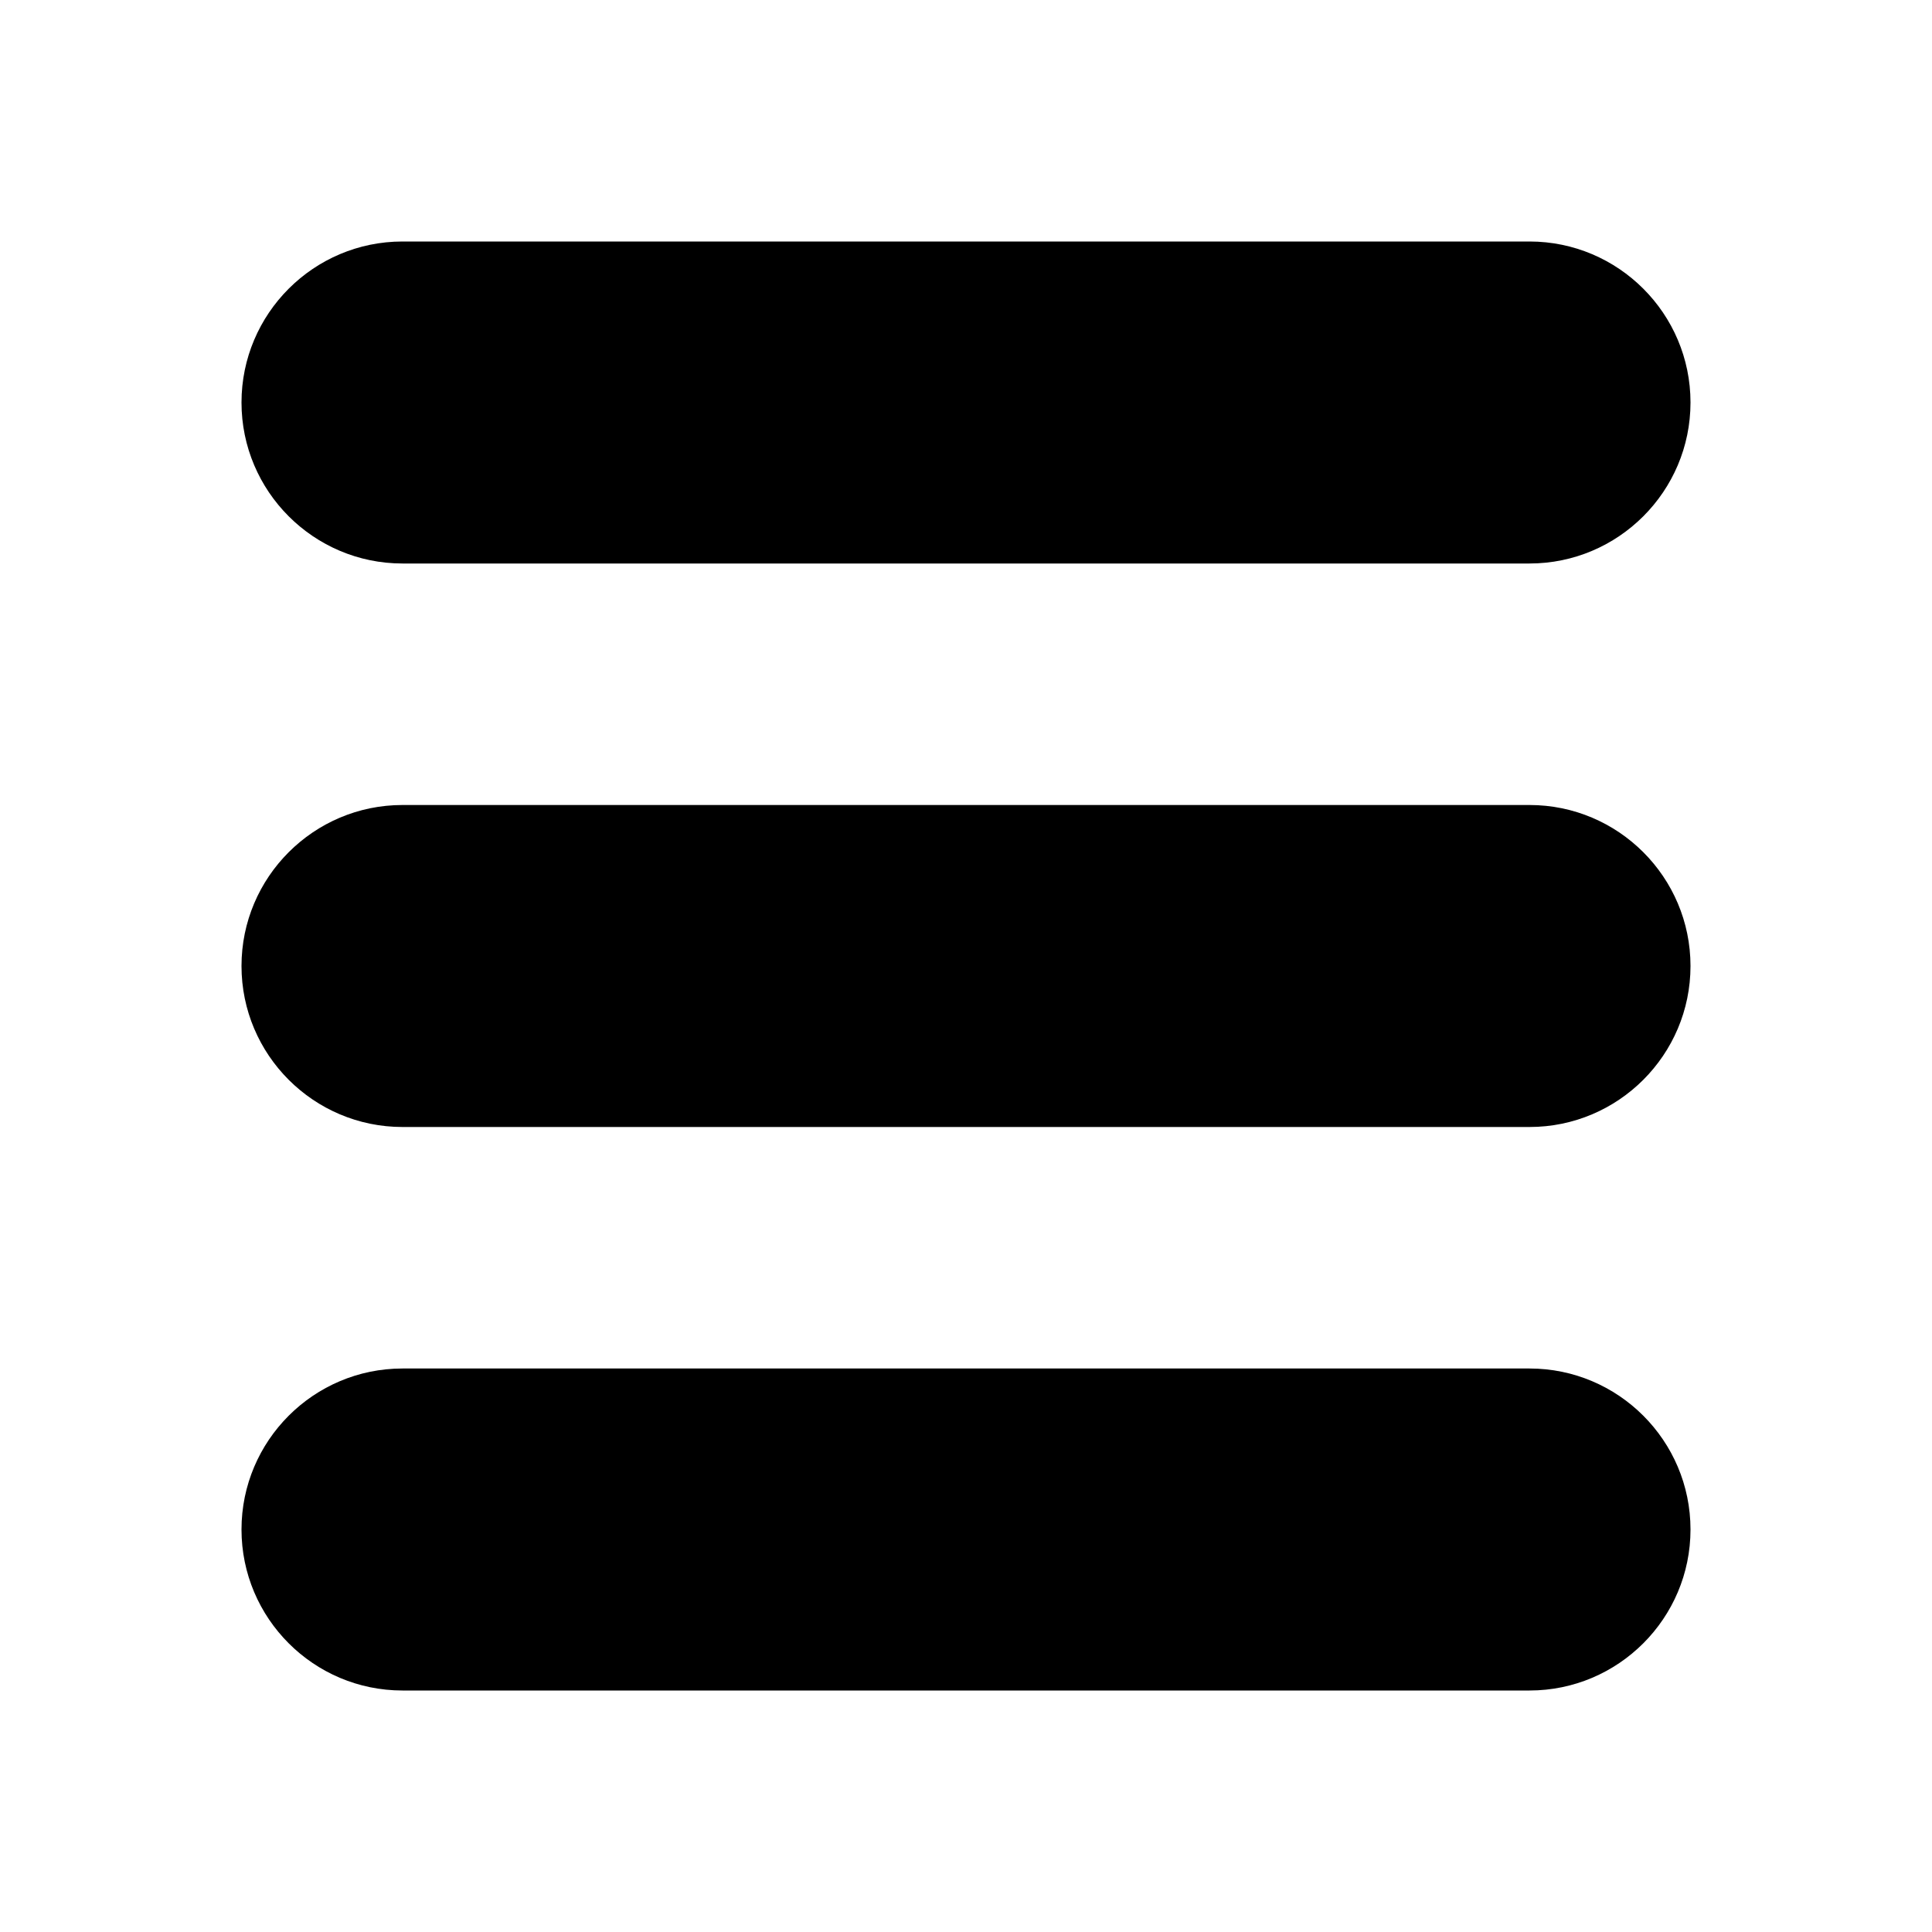
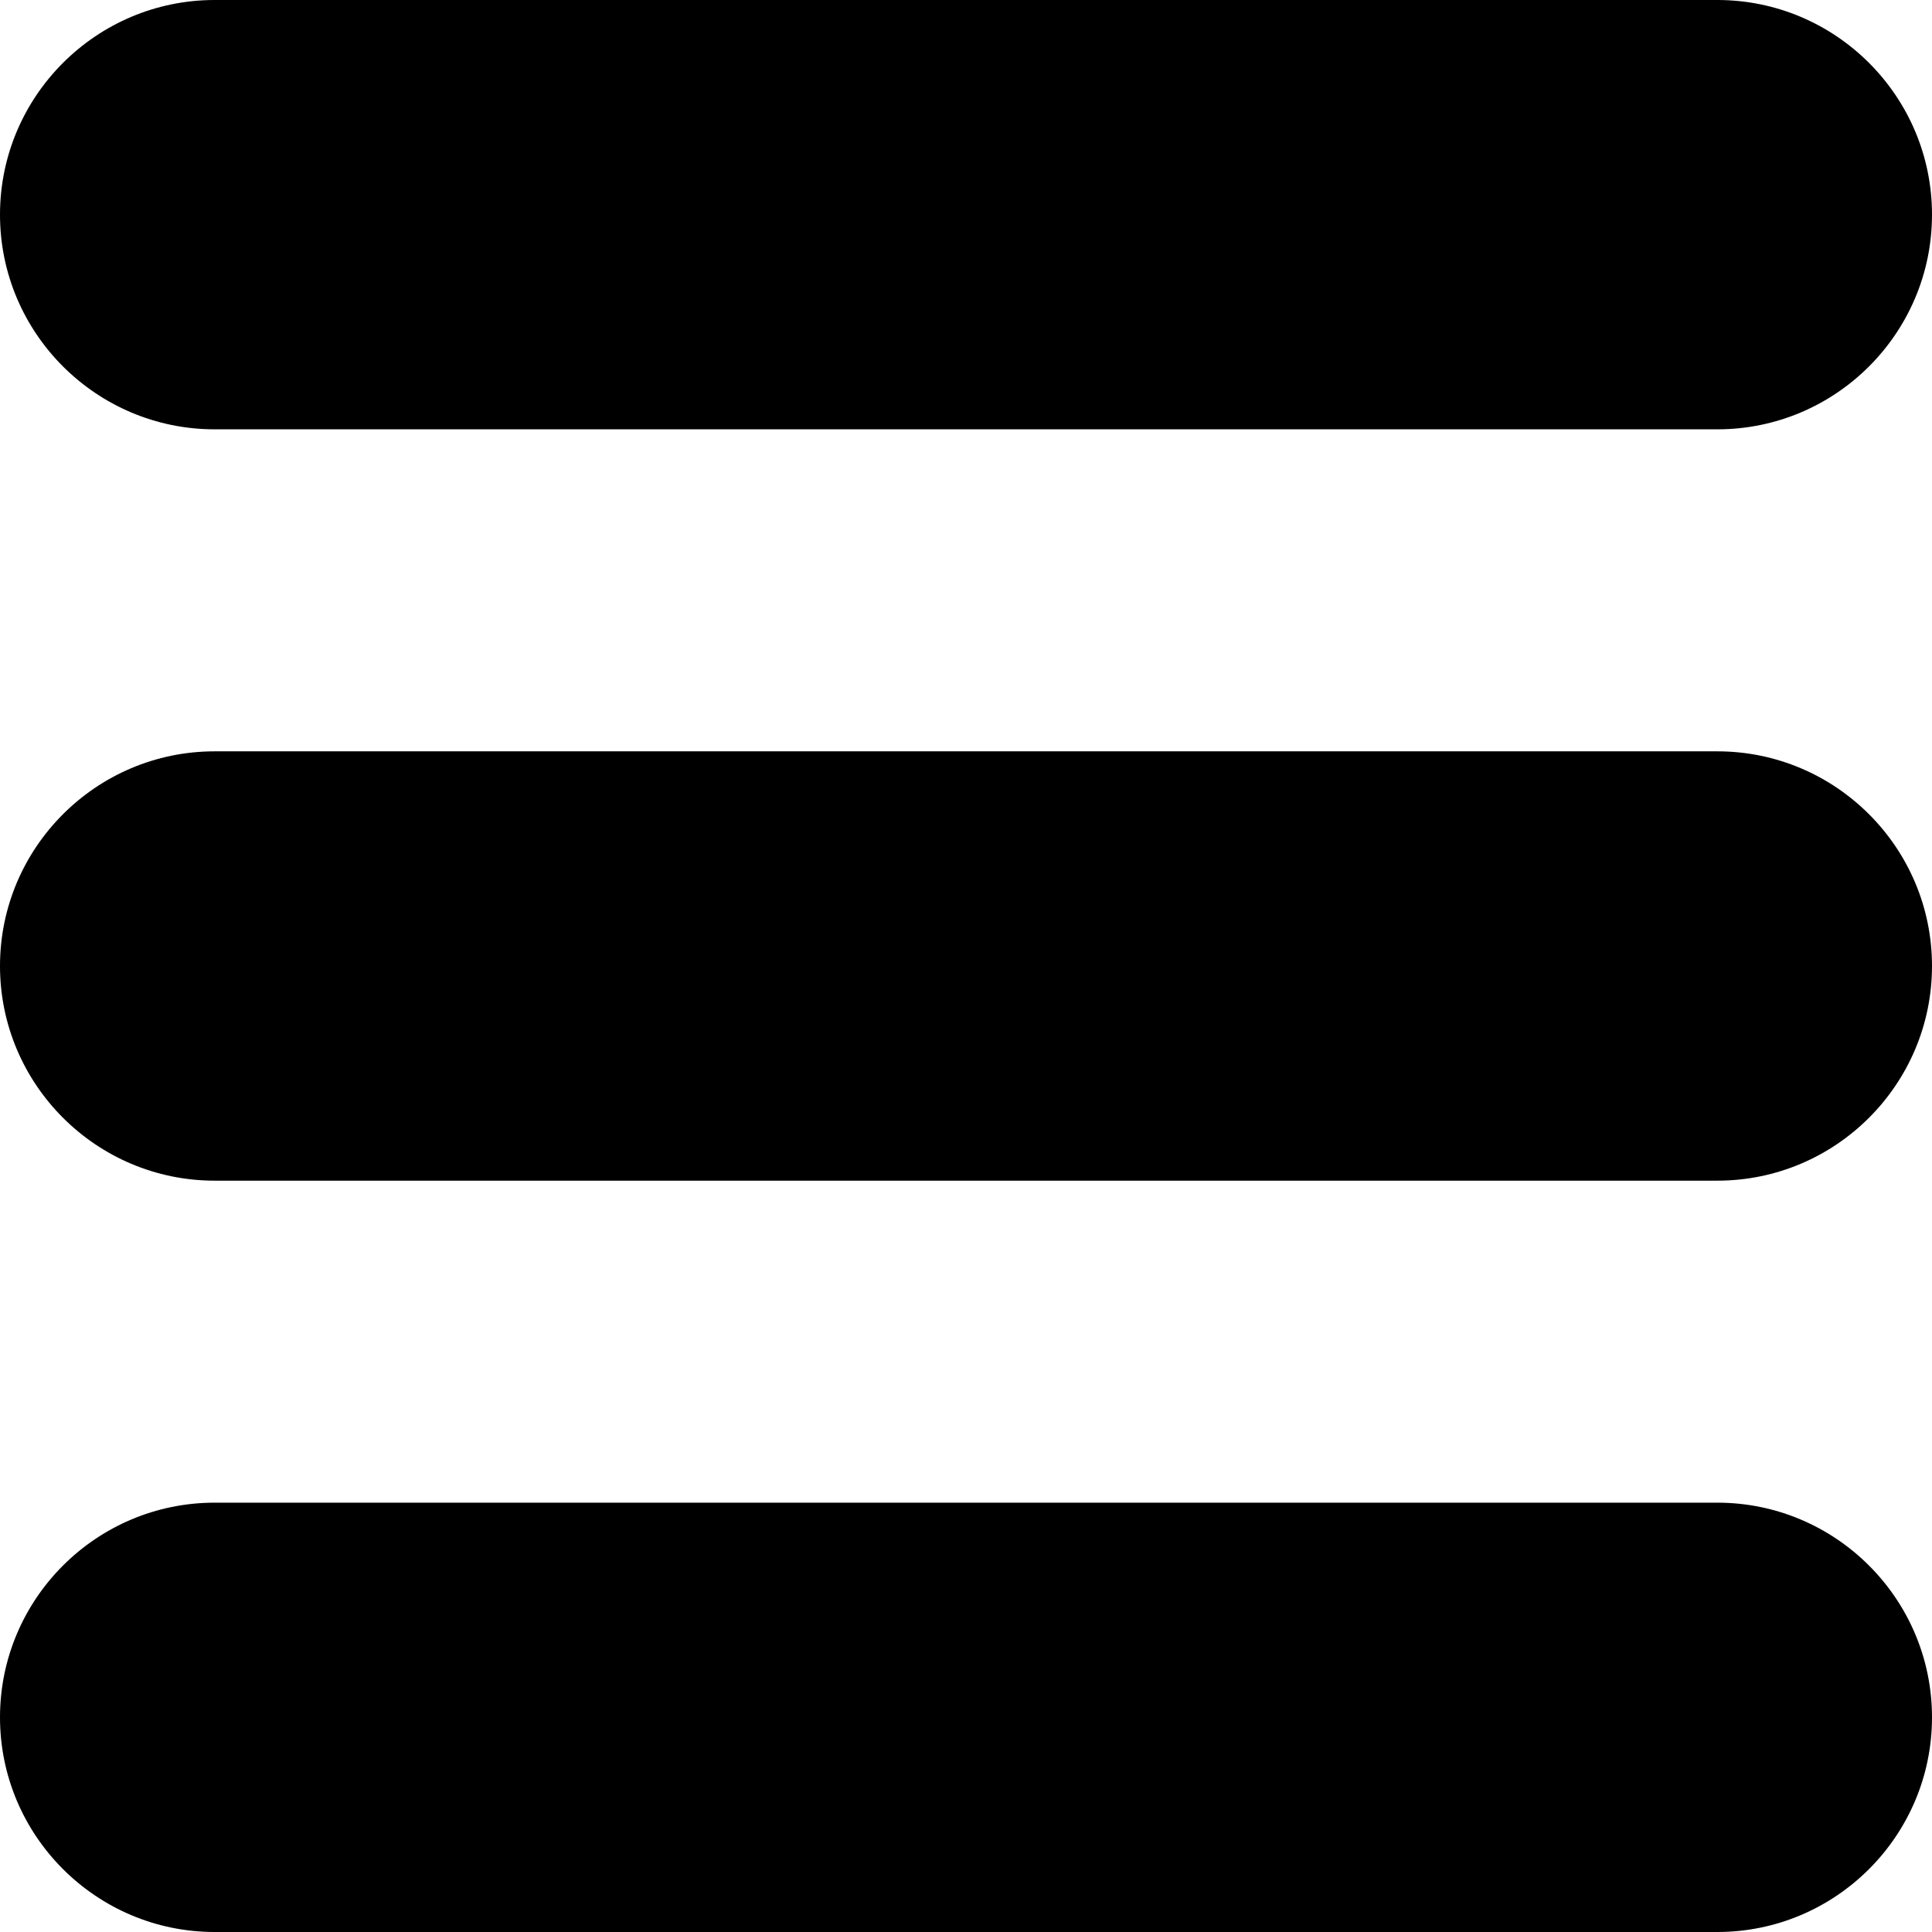
- <svg xmlns="http://www.w3.org/2000/svg" version="1.1" viewBox="0 0 24 24">
-   <path d="M19,17H5c-1.103,0-2,0.897-2,2s0.897,2,2,2h14c1.103,0,2-0.897,2-2S20.103,17,19,17z" />
-   <path d="M19,10H5c-1.103,0-2,0.897-2,2s0.897,2,2,2h14c1.103,0,2-0.897,2-2S20.103,10,19,10z" />
-   <path d="M19,3H5C3.897,3,3,3.897,3,5s0.897,2,2,2h14c1.103,0,2-0.897,2-2S20.103,3,19,3z" />
+ <svg xmlns="http://www.w3.org/2000/svg" version="1.1" viewBox="0 0 18 18">
+   <path d="m16 14h-14c-1.103 0-2 0.897-2 2s0.897 2 2 2h14c1.103 0 2-0.897 2-2s-0.897-2-2-2z" />
+   <path d="m16 7h-14c-1.103 0-2 0.897-2 2s0.897 2 2 2h14c1.103 0 2-0.897 2-2s-0.897-2-2-2z" />
+   <path d="m16 0h-14c-1.103 0-2 0.897-2 2s0.897 2 2 2h14c1.103 0 2-0.897 2-2s-0.897-2-2-2z" />
</svg>
